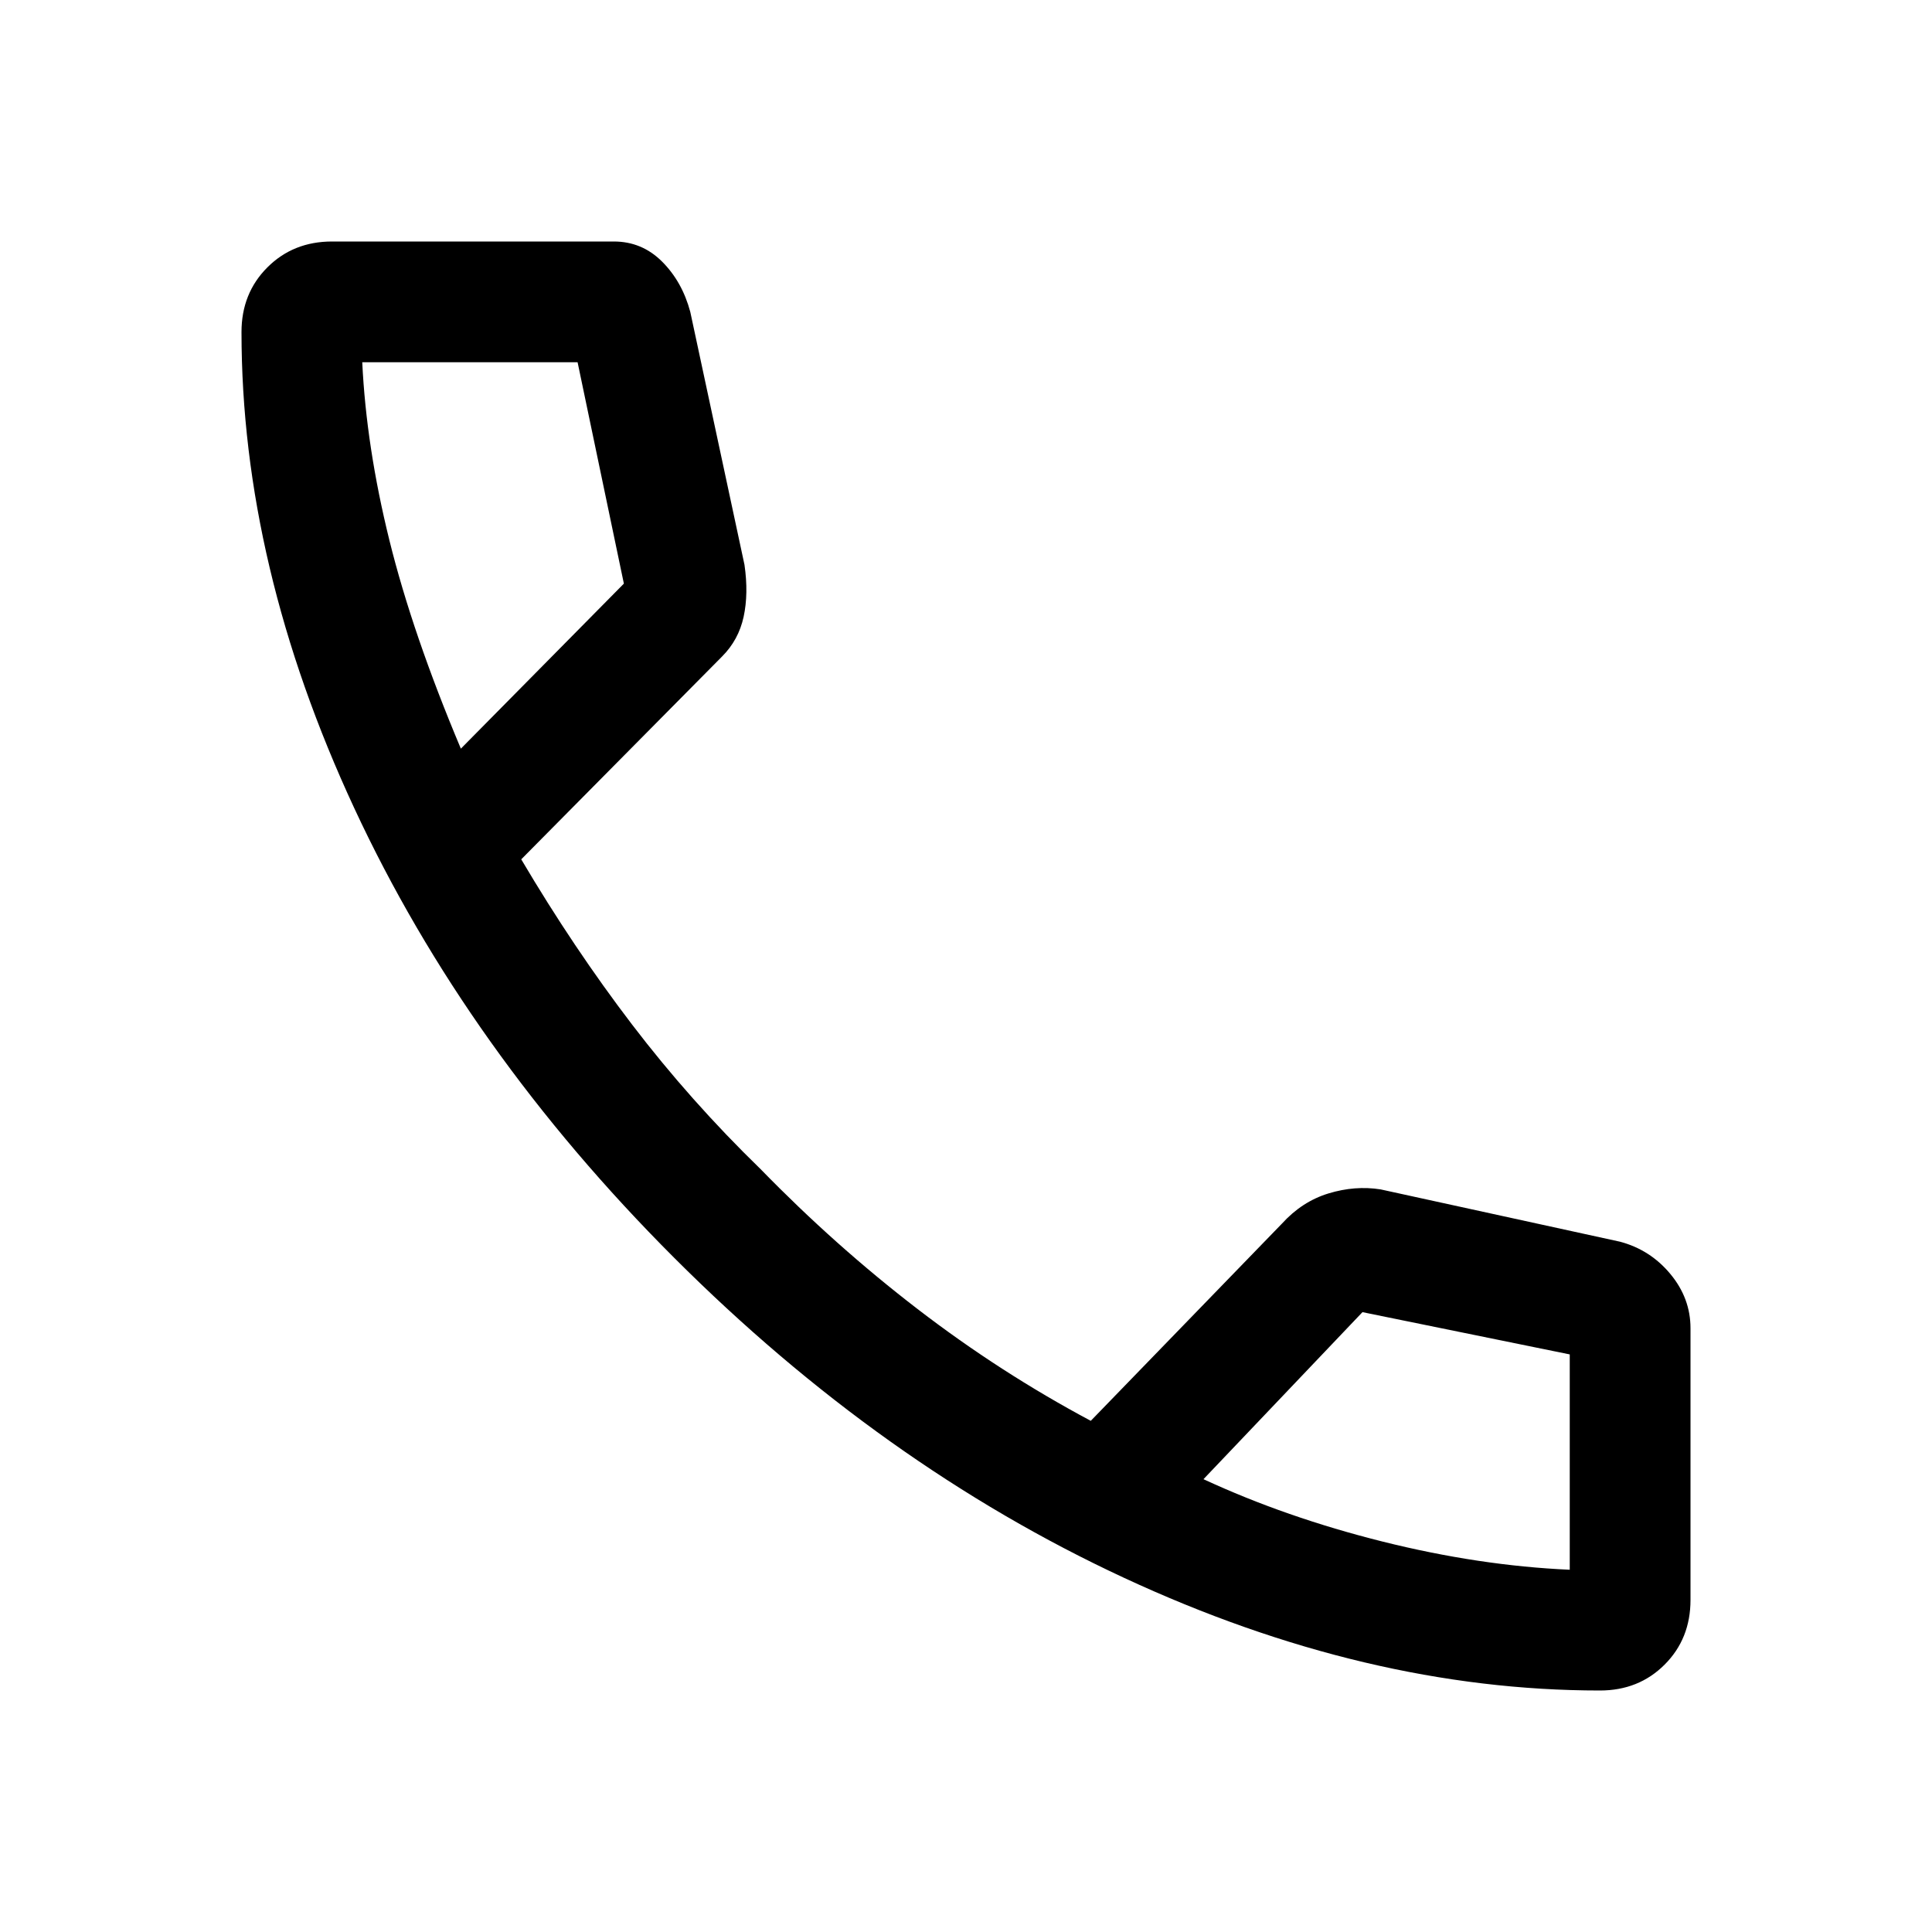
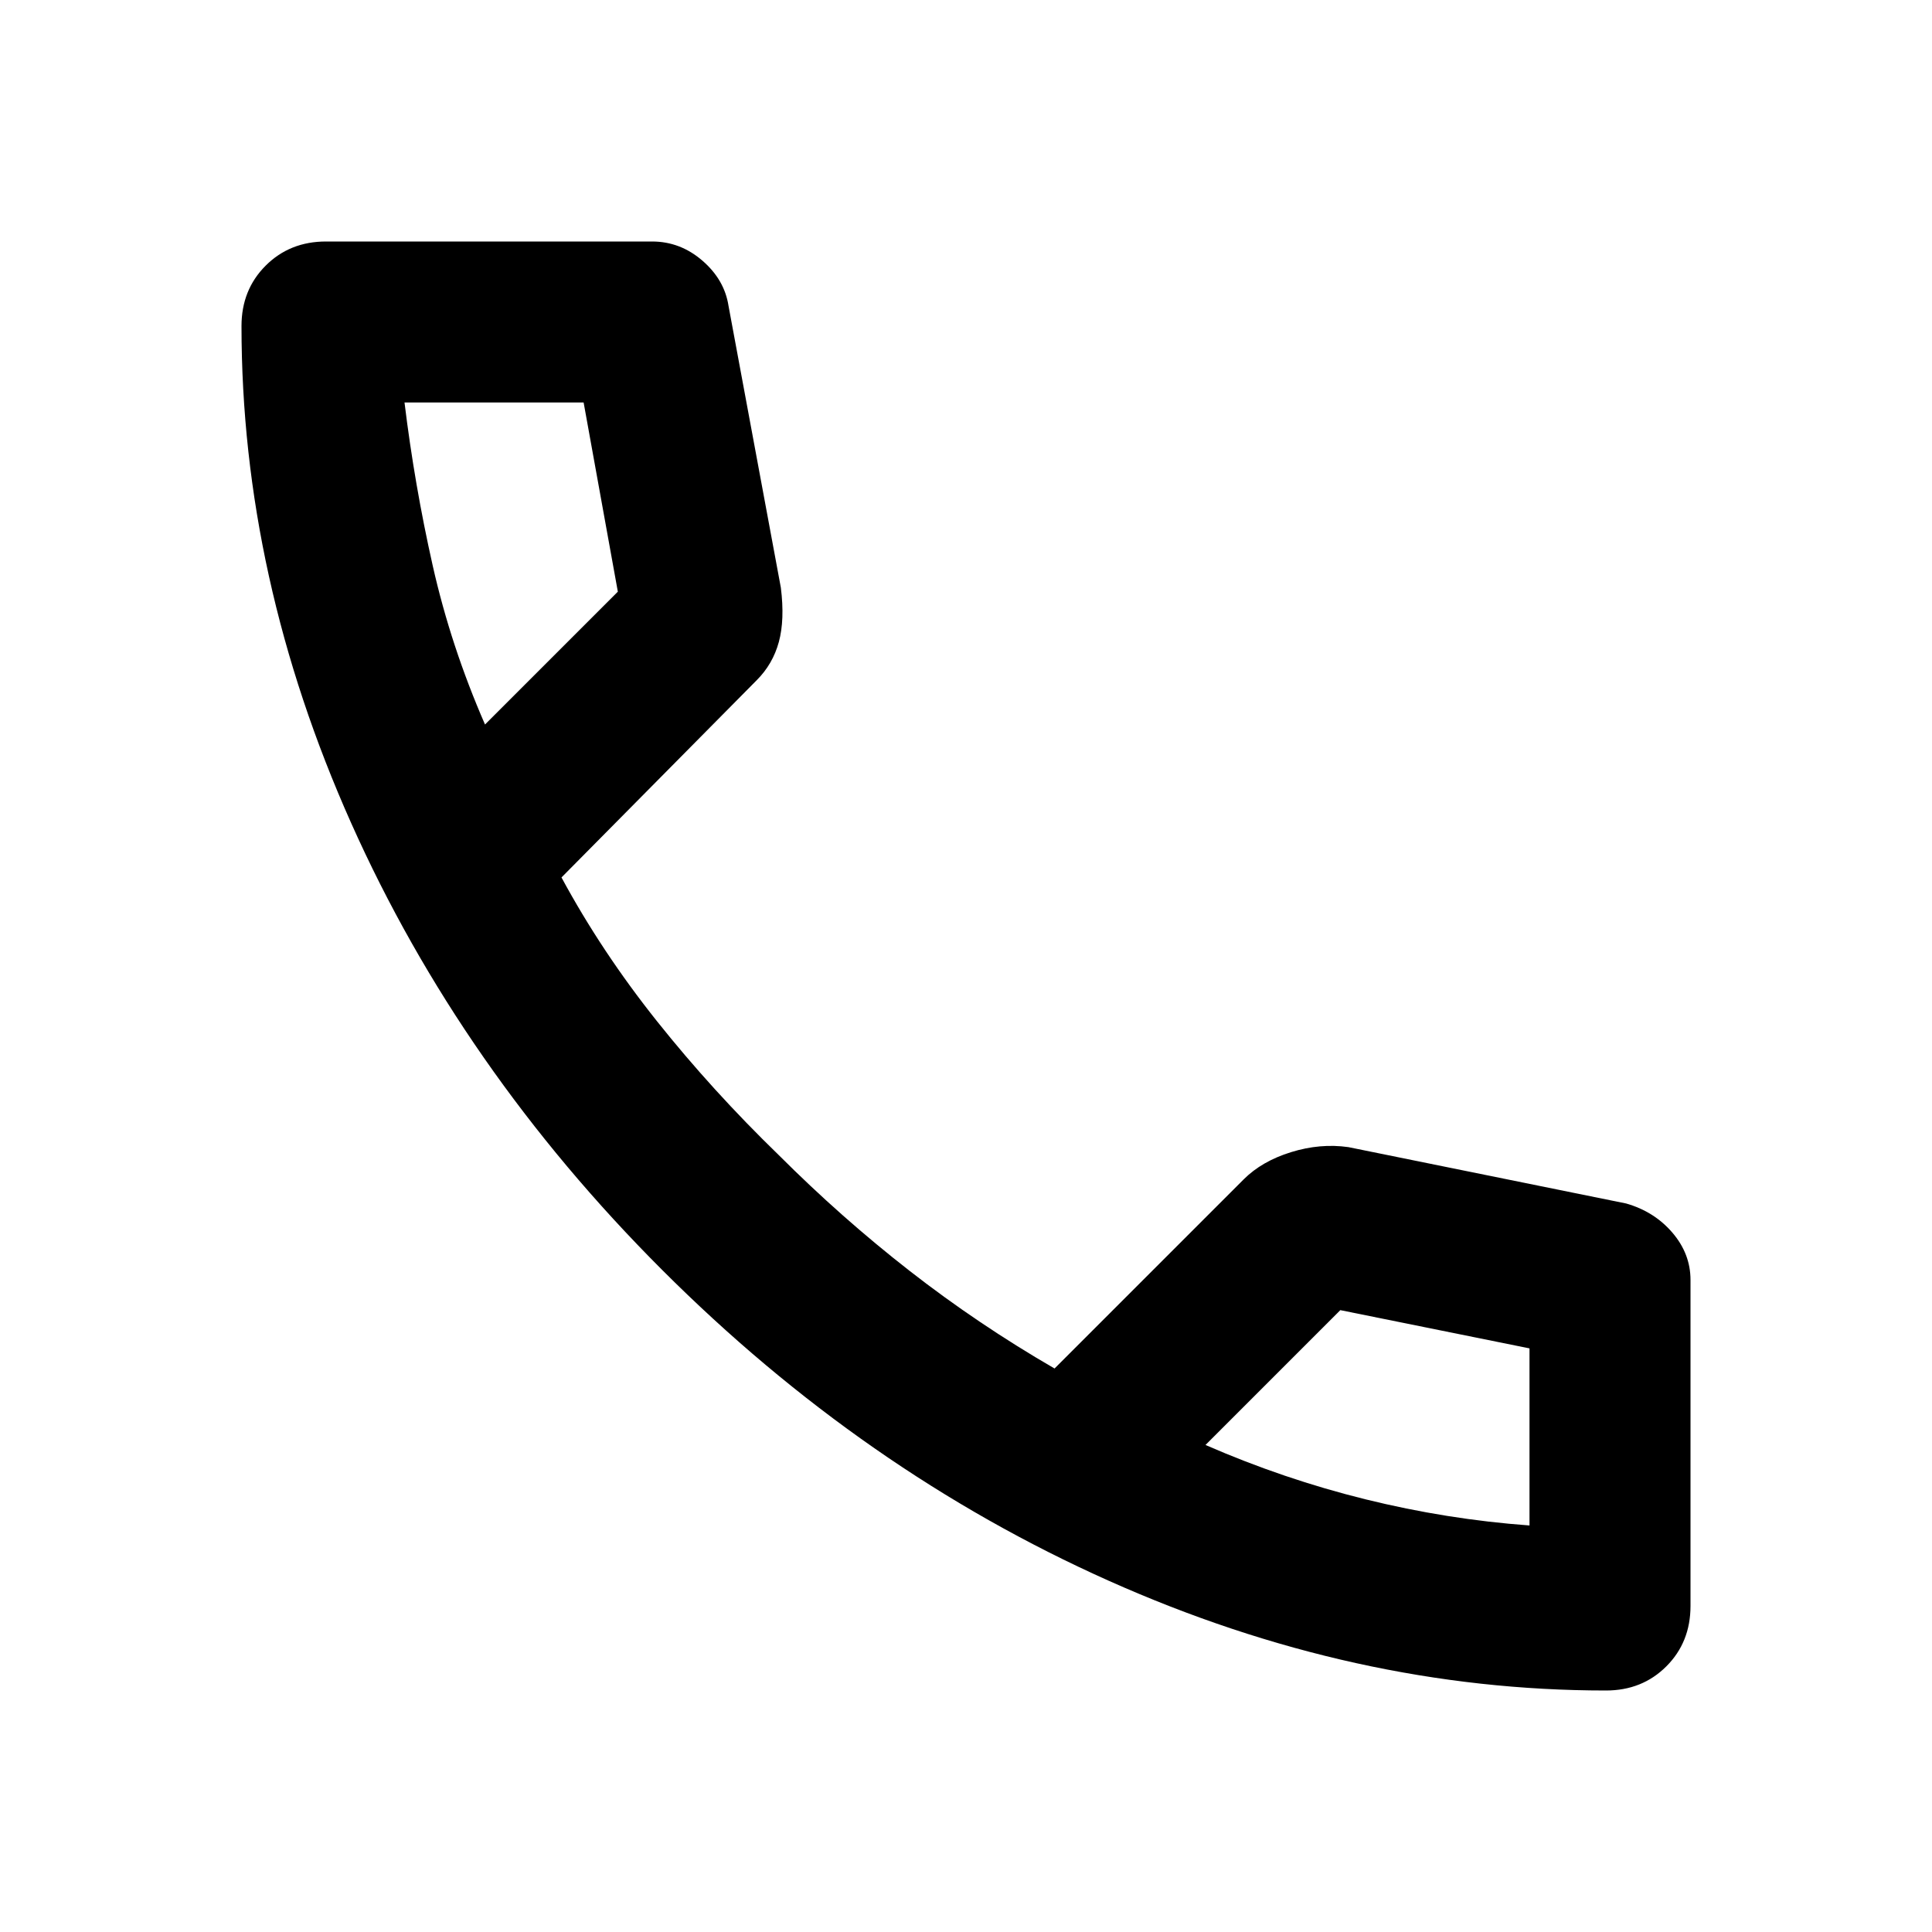
- <svg xmlns="http://www.w3.org/2000/svg" width="48" height="48" viewBox="0 -960 960 960">
-   <path d="M795-120q-116 0-236.5-56T335-335Q232-438 176-558.5T120-795q0-19.29 12.86-32.14Q145.71-840 165-840h140q14 0 24 10t14 25l26.93 125.64Q372-665 369.5-653.5t-10.73 19.73L259-533q26 44 55 82t64 72q37 38 78 69.5t86 55.5l95-98q10-11 23.15-15 13.15-4 25.85-2l119 26q15 4 25 16.04 10 12.05 10 26.96v135q0 19.29-12.86 32.14Q814.29-120 795-120ZM229-588l81-82-23-110H180q2 42 13.5 88.5T229-588Zm369 363q41 19 89 31t93 14v-107l-103-21-79 83ZM229-588Zm369 363Z" />
+ <svg xmlns="http://www.w3.org/2000/svg" viewBox="0 -960 960 960" width="48" height="48">
+   <path d="M798-120q-125 0-247-54.5T329-329Q229-429 174.5-551T120-798q0-18 12-30t30-12h162q14 0 25 9.5t13 22.5l26 140q2 16-1 27t-11 19l-97 98q20 37 47.5 71.5T387-386q31 31 65 57.5t72 48.5l94-94q9-9 23.5-13.5T670-390l138 28q14 4 23 14.5t9 23.5v162q0 18-12 30t-30 12ZM241-600l66-66-17-94h-89q5 41 14 81t26 79Zm358 358q39 17 79.5 27t81.5 13v-88l-94-19-67 67ZM241-600Zm358 358Z" />
</svg>
